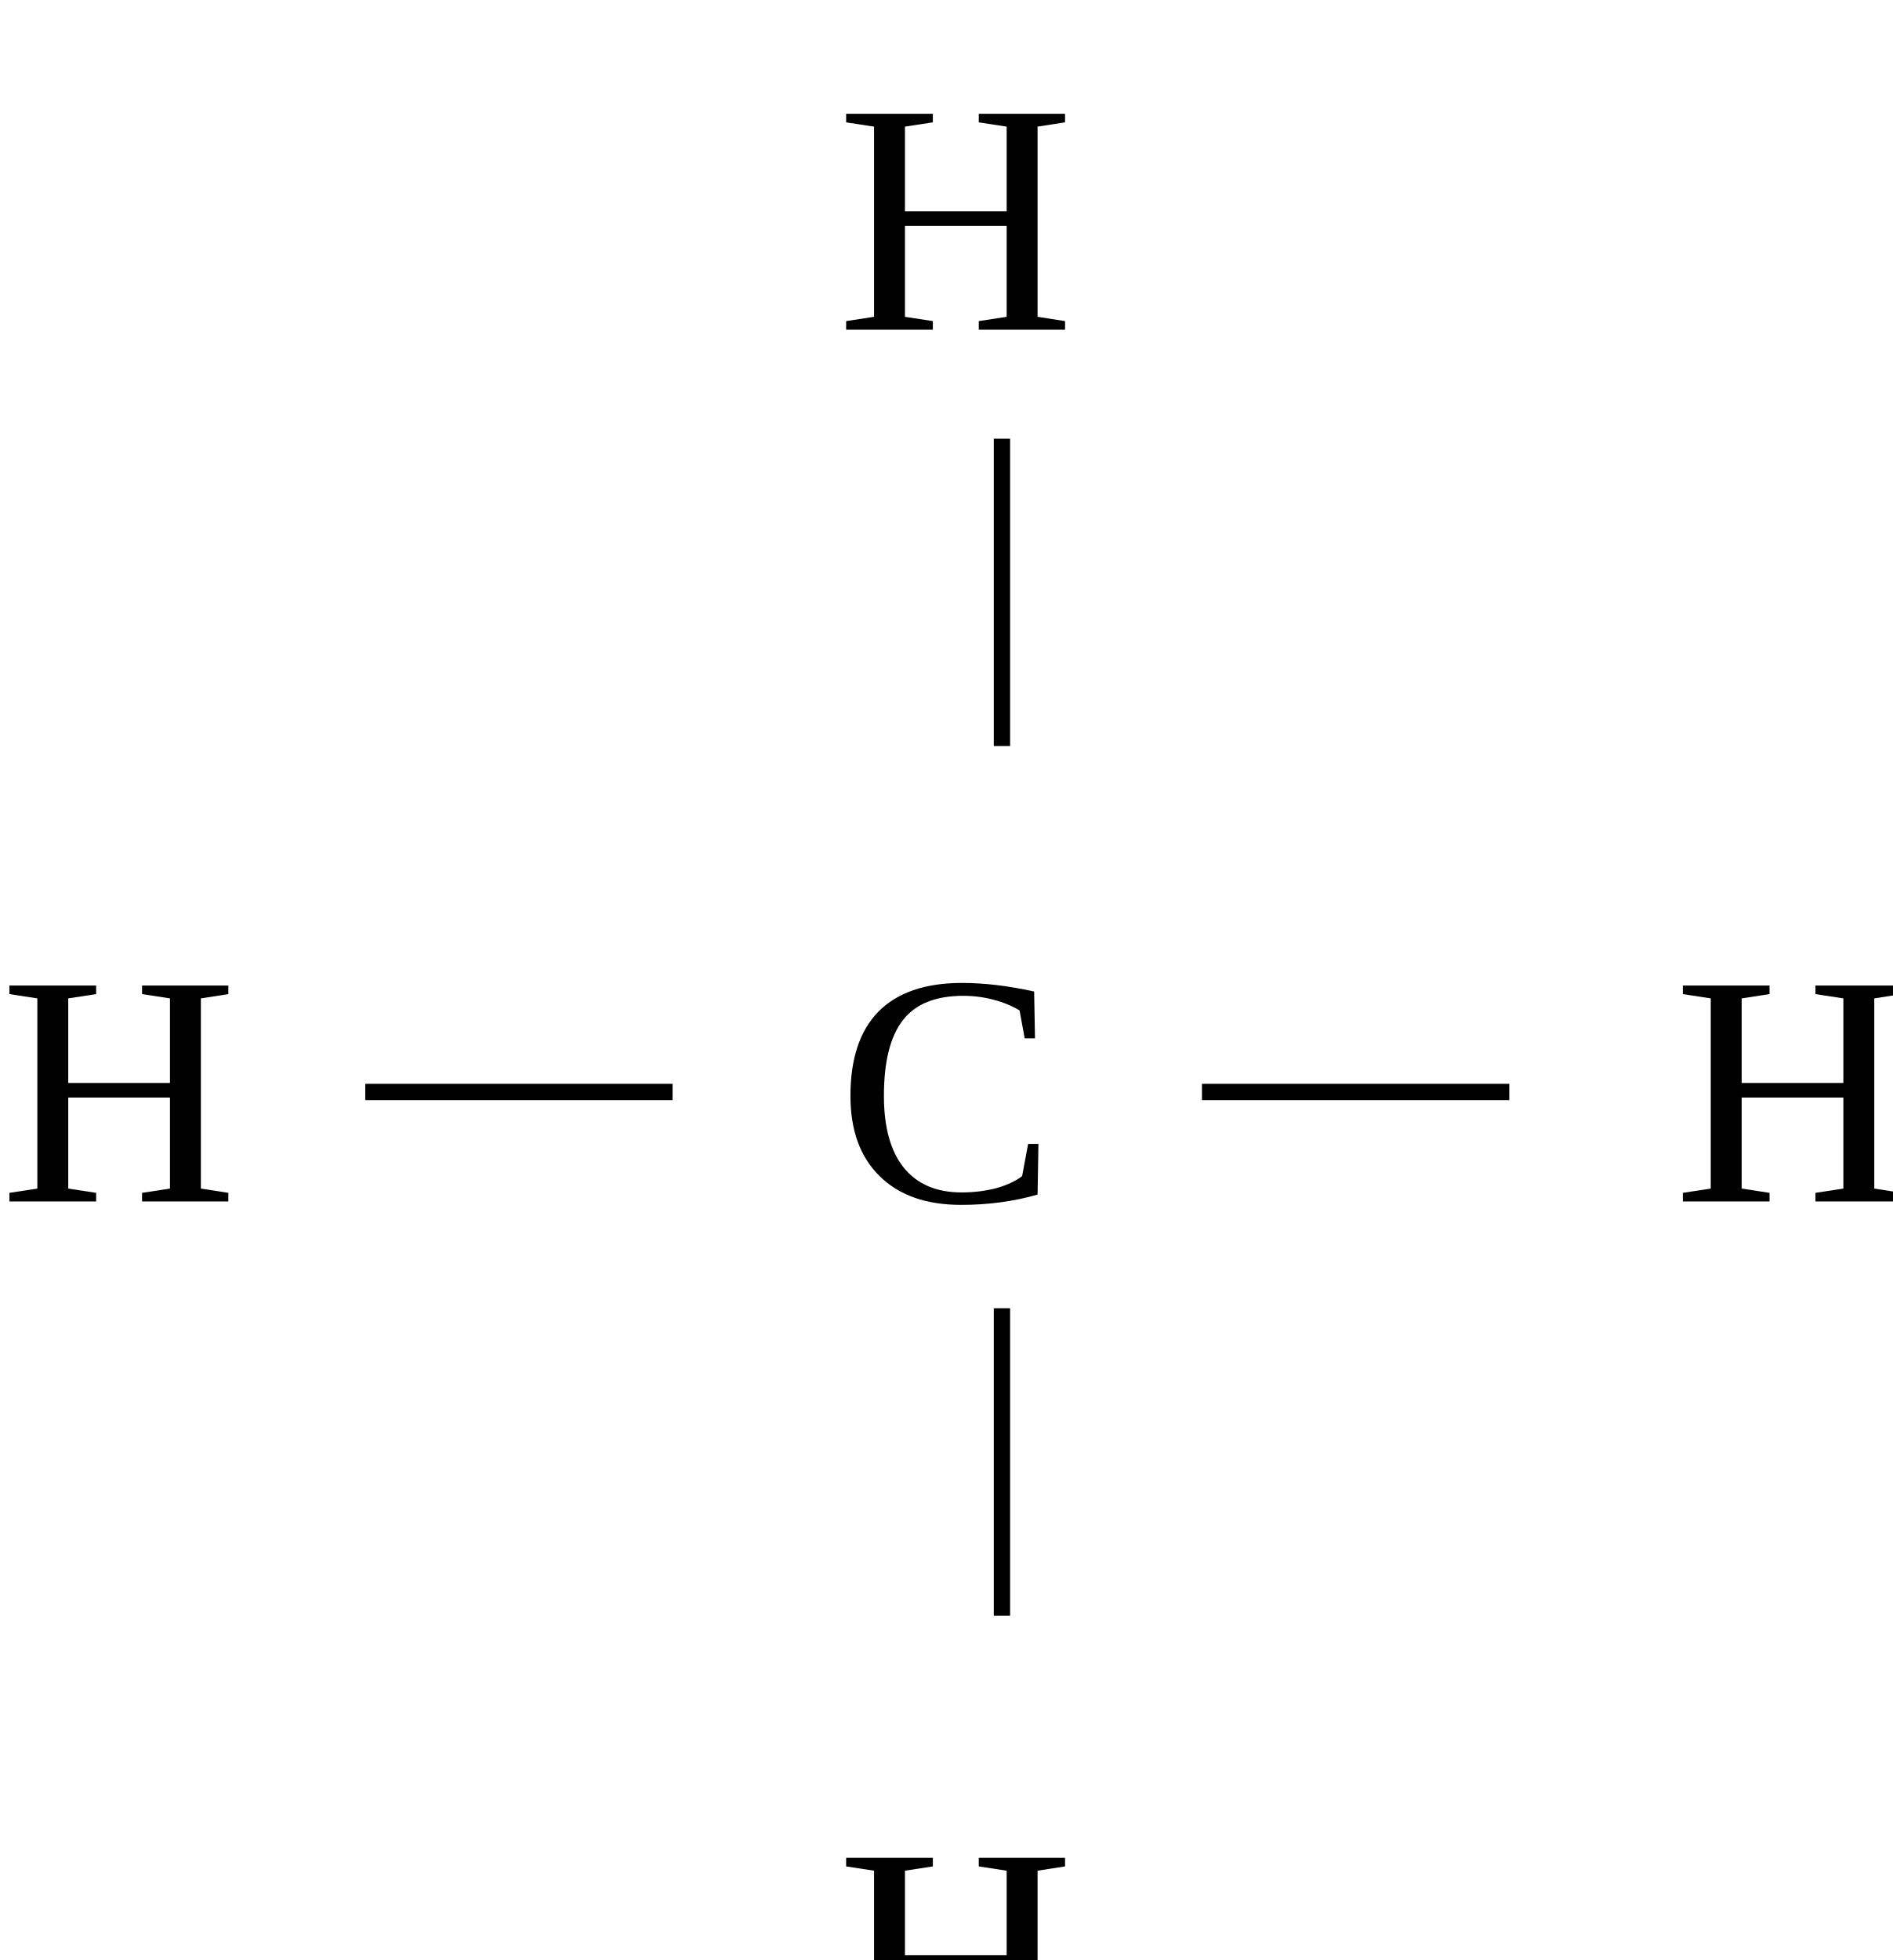
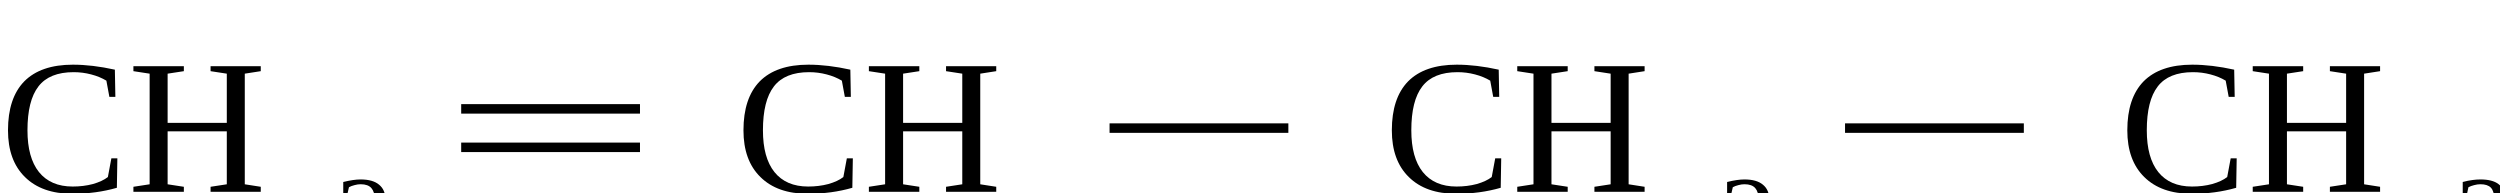
<svg xmlns="http://www.w3.org/2000/svg" xmlns:xlink="http://www.w3.org/1999/xlink">
  <symbol id="line1">
    <line x1="0" x2="16" y1="0.5" y2="0.5" />
  </symbol>
  <symbol id="bond1">
    <text transform="matrix(2 0 0 1 0 12)">−</text>
  </symbol>
  <symbol id="bond2">
    <text transform="matrix(2 0 0 1 0 12)">=</text>
  </symbol>
  <symbol id="bond3">
    <text transform="matrix(2 0 0 1 0 12)">≡</text>
  </symbol>
  <symbol id="bond1_90">
    <text transform="matrix(0 2 1 0 10 0)">−</text>
  </symbol>
  <symbol id="bond2_90">
    <text transform="matrix(0 2 1 0 10 0)">=</text>
  </symbol>
  <symbol id="bond3_90">
    <text transform="matrix(0 2 1 0 10 0)">≡</text>
  </symbol>
  <symbol id="CH">
    <text transform="matrix(1 0 0 1 0 12)">CH</text>
  </symbol>
  <symbol id="CH2">
    <text transform="matrix(1 0 0 1 0 12)">CH</text>
    <text transform="matrix(0.6 0 0 0.6 21 16)">2</text>
  </symbol>
  <symbol id="H2C">
    <text transform="matrix(1 0 0 1 0 12)">H</text>
    <text transform="matrix(0.6 0 0 0.6 11 16)">2</text>
    <text transform="matrix(1 0 0 1 16 12)">C</text>
  </symbol>
  <symbol id="CH3">
    <text transform="matrix(1 0 0 1 0 12)">CH</text>
    <text transform="matrix(0.6 0 0 0.6 21 16)">3</text>
  </symbol>
  <symbol id="H3C">
    <text transform="matrix(1 0 0 1 0 12)">H</text>
    <text transform="matrix(0.6 0 0 0.6 11 16)">3</text>
    <text transform="matrix(1 0 0 1 16 12)">C</text>
  </symbol>
  <symbol id="C2H5_t">
    <text transform="matrix(1 0 0 1 0 12)">CH</text>
    <text transform="matrix(0.6 0 0 0.6 21 16)">3</text>
    <text transform="matrix(0 2 1 0 10 14.7)">−</text>
    <text transform="matrix(1 0 0 1 0 43.8)">CH</text>
    <text transform="matrix(0.6 0 0 0.6 21 47.8)">2</text>
    <text transform="matrix(0 2 1 0 10 46.4)">−</text>
  </symbol>
  <symbol id="C2H5_b">
    <text transform="matrix(1 0 0 1 0 12)">CH</text>
    <text transform="matrix(0.6 0 0 0.6 21 16)">2</text>
    <text transform="matrix(0 2 1 0 10 14.7)">−</text>
    <text transform="matrix(1 0 0 1 0 43.8)">CH</text>
    <text transform="matrix(0.6 0 0 0.6 21 47.8)">3</text>
  </symbol>
  <symbol id="C3H7_t">
    <text transform="matrix(1 0 0 1 0 12)">CH</text>
    <text transform="matrix(0.6 0 0 0.6 21 16)">3</text>
    <text transform="matrix(0 2 1 0 10 14.7)">−</text>
    <text transform="matrix(1 0 0 1 0 43.8)">CH</text>
    <text transform="matrix(0.6 0 0 0.6 21 47.8)">2</text>
    <text transform="matrix(0 2 1 0 10 46.4)">−</text>
    <text transform="matrix(1 0 0 1 0 75.4)">CH</text>
    <text transform="matrix(0.6 0 0 0.6 21 79.4)">2</text>
  </symbol>
  <symbol id="C3H7_b">
    <text transform="matrix(1 0 0 1 0 12)">CH</text>
    <text transform="matrix(0.6 0 0 0.6 21 16)">2</text>
    <text transform="matrix(0 2 1 0 10 14.7)">−</text>
    <text transform="matrix(1 0 0 1 0 43.8)">CH</text>
    <text transform="matrix(0.6 0 0 0.6 21 47.8)">2</text>
    <text transform="matrix(0 2 1 0 10 46.4)">−</text>
    <text transform="matrix(1 0 0 1 0 75.4)">CH</text>
    <text transform="matrix(0.6 0 0 0.6 21 79.4)">3</text>
  </symbol>
  <symbol id="izoC3H7_t">
    <use transform="rotate(60 28.58 21.35)" x="20.4" xlink:href="#bond1" y="14.3" />
    <use transform="rotate(120 41.58 21.35)" x="33.4" xlink:href="#bond1" y="14.3" />
    <text transform="matrix(1 0 0 1 1 12)">H</text>
    <text transform="matrix(0.6 0 0 0.6 11.5 16)">3</text>
    <text transform="matrix(1 0 0 1 16 12)">C</text>
    <text transform="matrix(1 0 0 1 43.8 12)">CH</text>
    <text transform="matrix(0.6 0 0 0.6 64.8 16)">3</text>
    <text transform="matrix(1 0 0 1 29.8 40.6)">CH</text>
  </symbol>
  <symbol id="izoC3H7_b">
    <text transform="matrix(1 0 0 1 30.8 12)">CH</text>
    <use transform="rotate(120 29.58 21.35)" x="21.4" xlink:href="#bond1" y="14.3" />
    <text transform="matrix(1 0 0 1 1.5 40.6)">H</text>
    <text transform="matrix(0.6 0 0 0.6 12.5 44.6)">3</text>
    <text transform="matrix(1 0 0 1 17.5 40.6)">C</text>
    <use transform="rotate(60 42.58 21.35)" x="34.4" xlink:href="#bond1" y="14.3" />
    <text transform="matrix(1 0 0 1 44.8 40.6)">CH</text>
    <text transform="matrix(0.6 0 0 0.6 65.8 44.6)">3</text>
  </symbol>
  <symbol id="C4H9_b">
    <text transform="matrix(1 0 0 1 0 12)">CH</text>
    <text transform="matrix(0.6 0 0 0.6 21 16)">2</text>
    <text transform="matrix(0 2 1 0 10 14.7)">−</text>
    <text transform="matrix(1 0 0 1 0 43.8)">CH</text>
    <text transform="matrix(0.6 0 0 0.6 21 47.8)">2</text>
    <text transform="matrix(0 2 1 0 10 46.4)">−</text>
    <text transform="matrix(1 0 0 1 0 75.4)">CH</text>
    <text transform="matrix(0.6 0 0 0.6 21 79.4)">2</text>
    <text transform="matrix(0 2 1 0 10 80.8)">−</text>
    <text transform="matrix(1 0 0 1 0 109.8)">CH</text>
    <text transform="matrix(0.6 0 0 0.6 21 113.8)">3</text>
  </symbol>
  <symbol id="izoC4H9_b">
    <text transform="matrix(1 0 0 1 30.8 12)">CH</text>
    <text transform="matrix(0.6 0 0 0.6 51.8 16)">2</text>
    <text transform="matrix(0 2 1 0 40.8 14.7)">−</text>
    <text transform="matrix(1 0 0 1 30.8 43.8)">CH</text>
    <use transform="rotate(120 29.58 53.15)" x="21.4" xlink:href="#bond1" y="46.1" />
    <text transform="matrix(1 0 0 1 1.5 72.4)">H</text>
    <text transform="matrix(0.6 0 0 0.6 12.5 76.4)">3</text>
    <text transform="matrix(1 0 0 1 17.5 72.4)">C</text>
    <use transform="rotate(60 42.58 53.15)" x="34.4" xlink:href="#bond1" y="46.1" />
    <text transform="matrix(1 0 0 1 44.8 72.4)">CH</text>
    <text transform="matrix(0.6 0 0 0.6 65.8 76.4)">3</text>
  </symbol>
  <symbol id="vtorC4H9_b">
    <text transform="matrix(1 0 0 1 30.8 12)">CH</text>
    <use transform="rotate(120 29.58 21.35)" x="21.4" xlink:href="#bond1" y="14.3" />
    <text transform="matrix(1 0 0 1 1.5 40.6)">H</text>
    <text transform="matrix(0.6 0 0 0.6 12.5 44.6)">3</text>
    <text transform="matrix(1 0 0 1 17.5 40.6)">C</text>
    <use transform="rotate(60 42.58 21.35)" x="34.4" xlink:href="#bond1" y="14.3" />
    <text transform="matrix(1 0 0 1 44.8 40.6)">CH</text>
    <text transform="matrix(0.6 0 0 0.6 65.8 44.6)">2</text>
    <text transform="matrix(0 2 1 0 54.9 43.3)">−</text>
    <text transform="matrix(1 0 0 1 44.8 72.4)">CH</text>
    <text transform="matrix(0.6 0 0 0.6 65.8 76.4)">3</text>
  </symbol>
  <symbol id="tretC4H9_b">
    <text transform="matrix(1 0 0 1 0 12)">CH</text>
    <text transform="matrix(0.6 0 0 0.6 21 16)">3</text>
    <text transform="matrix(2 0 0 1 27.67 12)">−</text>
    <text transform="matrix(1 0 0 1 46.02 12)">C</text>
    <text transform="matrix(0 2 1 0 56.02 14.7)">−</text>
    <text transform="matrix(1 0 0 1 46.02 43.75)">CH</text>
    <text transform="matrix(0.6 0 0 0.6 67.02 47.75)">3</text>
    <text transform="matrix(2 0 0 1 58.13 12)">−</text>
    <text transform="matrix(1 0 0 1 76.48 12)">CH</text>
    <text transform="matrix(0.6 0 0 0.6 97.48 16)">3</text>
  </symbol>
  <symbol id="NH2">
    <text transform="matrix(1 0 0 1 0 12)">NH</text>
    <text transform="matrix(0.6 0 0 0.6 21 16)">2</text>
  </symbol>
  <symbol id="C">
    <text transform="matrix(1 0 0 1 0 12)">C</text>
  </symbol>
  <symbol id="H">
    <text transform="matrix(1 0 0 1 0 12)">H</text>
  </symbol>
  <symbol id="N">
    <text transform="matrix(1 0 0 1 0 12)">N</text>
  </symbol>
  <symbol id="O">
    <text transform="matrix(1 0 0 1 0 12)">O</text>
  </symbol>
  <symbol id="Cl">
    <text transform="matrix(1 0 0 1 0 12)">Cl</text>
  </symbol>
  <symbol id="Br">
    <text transform="matrix(1 0 0 1 0 12)">Br</text>
  </symbol>
  <symbol id="OH">
    <text transform="matrix(1 0 0 1 0 12)">OH</text>
  </symbol>
  <symbol id="CHO">
    <text transform="matrix(1 0 0 1 0 26.3)">C</text>
    <use transform="rotate(150 18.38 12.35)" x="10.2" xlink:href="#bond2" y="5" />
    <text transform="matrix(1 0 0 1 27.4 11)">O</text>
    <use transform="rotate(30 18.38 30.35)" x="10.2" xlink:href="#bond1" y="23" />
    <text transform="matrix(1 0 0 1 27.4 41.3)">H</text>
  </symbol>
  <symbol id="OHC">
    <text transform="matrix(1 0 0 1 0 11)">O</text>
    <use transform="rotate(30 19.68 12.35)" x="11.5" xlink:href="#bond2" y="5" />
    <text transform="matrix(1 0 0 1 27.7 26.3)">C</text>
    <use transform="rotate(150 19.68 30.35)" x="11.5" xlink:href="#bond1" y="23" />
    <text transform="matrix(1 0 0 1 0 41.3)">H</text>
  </symbol>
  <symbol id="COOH">
    <text transform="matrix(1 0 0 1 0 26.3)">C</text>
    <use transform="rotate(150 18.38 12.35)" x="10.2" xlink:href="#bond2" y="5" />
    <text transform="matrix(1 0 0 1 27.4 11)">O</text>
    <use transform="rotate(30 18.38 30.35)" x="10.2" xlink:href="#bond1" y="23" />
    <text transform="matrix(1 0 0 1 27.4 41.3)">OH</text>
  </symbol>
  <symbol id="HOOC">
    <text transform="matrix(1 0 0 1 10.2 11)">O</text>
    <use transform="rotate(30 29.88 12.35)" x="21.7" xlink:href="#bond2" y="5" />
    <text transform="matrix(1 0 0 1 37.9 26.3)">C</text>
    <use transform="rotate(150 29.88 30.35)" x="21.7" xlink:href="#bond1" y="23" />
    <text transform="matrix(1 0 0 1 0 41.3)">HO</text>
  </symbol>
  <symbol id="cycloC3H6">
    <path d="M 9.5,1.5 L 17.5,15.4 L 1.5,15.4 z" />
  </symbol>
  <symbol id="cycloC4H8">
    <path d="M 17.5,1.5 L 17.5,17.5 L 1.5,17.5 L 1.5,1.5 z" />
  </symbol>
  <symbol id="cycloC5H10">
    <path d="M 14.4,1.5 L 27.4,10.9 L 22.4,26.1 L 6.4,26.1 L 1.5,10.9 z" />
  </symbol>
  <symbol id="cycloC6H12">
    <path d="M 17.5,1.5 L 33.1,10.5 L 33.1,28.5 L 17.5,37.5 L 1.9,28.5 L 1.9,10.5 z" />
  </symbol>
  <symbol id="cycloC7H14">
    <path d="M 19.5,1.5 L 33.9,8.4 L 37.5,23.5 L 27.5,35.1 L 11.5,35.1 L 1.5,23.5 L 5.1,8.4 z" />
  </symbol>
  <symbol id="cycloC8H16">
    <path d="M 12.8,1.5 L 28.8,1.5 L 40.1,12.8 L 40.1,28.8 L 28.8,40.1 L 12.8,40.1 L 1.5,28.8 L 1.5,12.8 z" />
  </symbol>
-   <svg height="79.06px" version="1.0" width="71.03px">
-     <use x="0" xlink:href="#H" y="31.73" />
-     <use x="12.11" xlink:href="#bond1" y="31.73" />
-     <use x="30.46" xlink:href="#H" y="-0" />
-     <use x="30.46" xlink:href="#bond1_90" y="14.78" />
-     <use x="30.46" xlink:href="#C" y="31.73" />
-     <use x="30.46" xlink:href="#bond1_90" y="46.43" />
-     <use x="30.46" xlink:href="#H" y="63.48" />
-     <use x="42.57" xlink:href="#bond1" y="31.73" />
-     <use x="60.92" xlink:href="#H" y="31.73" />
+   <svg height="18.49px" version="1.0" width="158.28px">
+     <use x="0" xlink:href="#CH2" y="0" />
+     <use x="27.67" xlink:href="#bond2" y="0" />
+     <use x="46.02" xlink:href="#CH" y="0" />
+     <use x="68.24" xlink:href="#bond1" y="0" />
+     <use x="86.59" xlink:href="#CH2" y="0" />
+     <use x="114.26" xlink:href="#bond1" y="0" />
+     <use x="132.61" xlink:href="#CH3" y="0" />
  </svg>
</svg>
